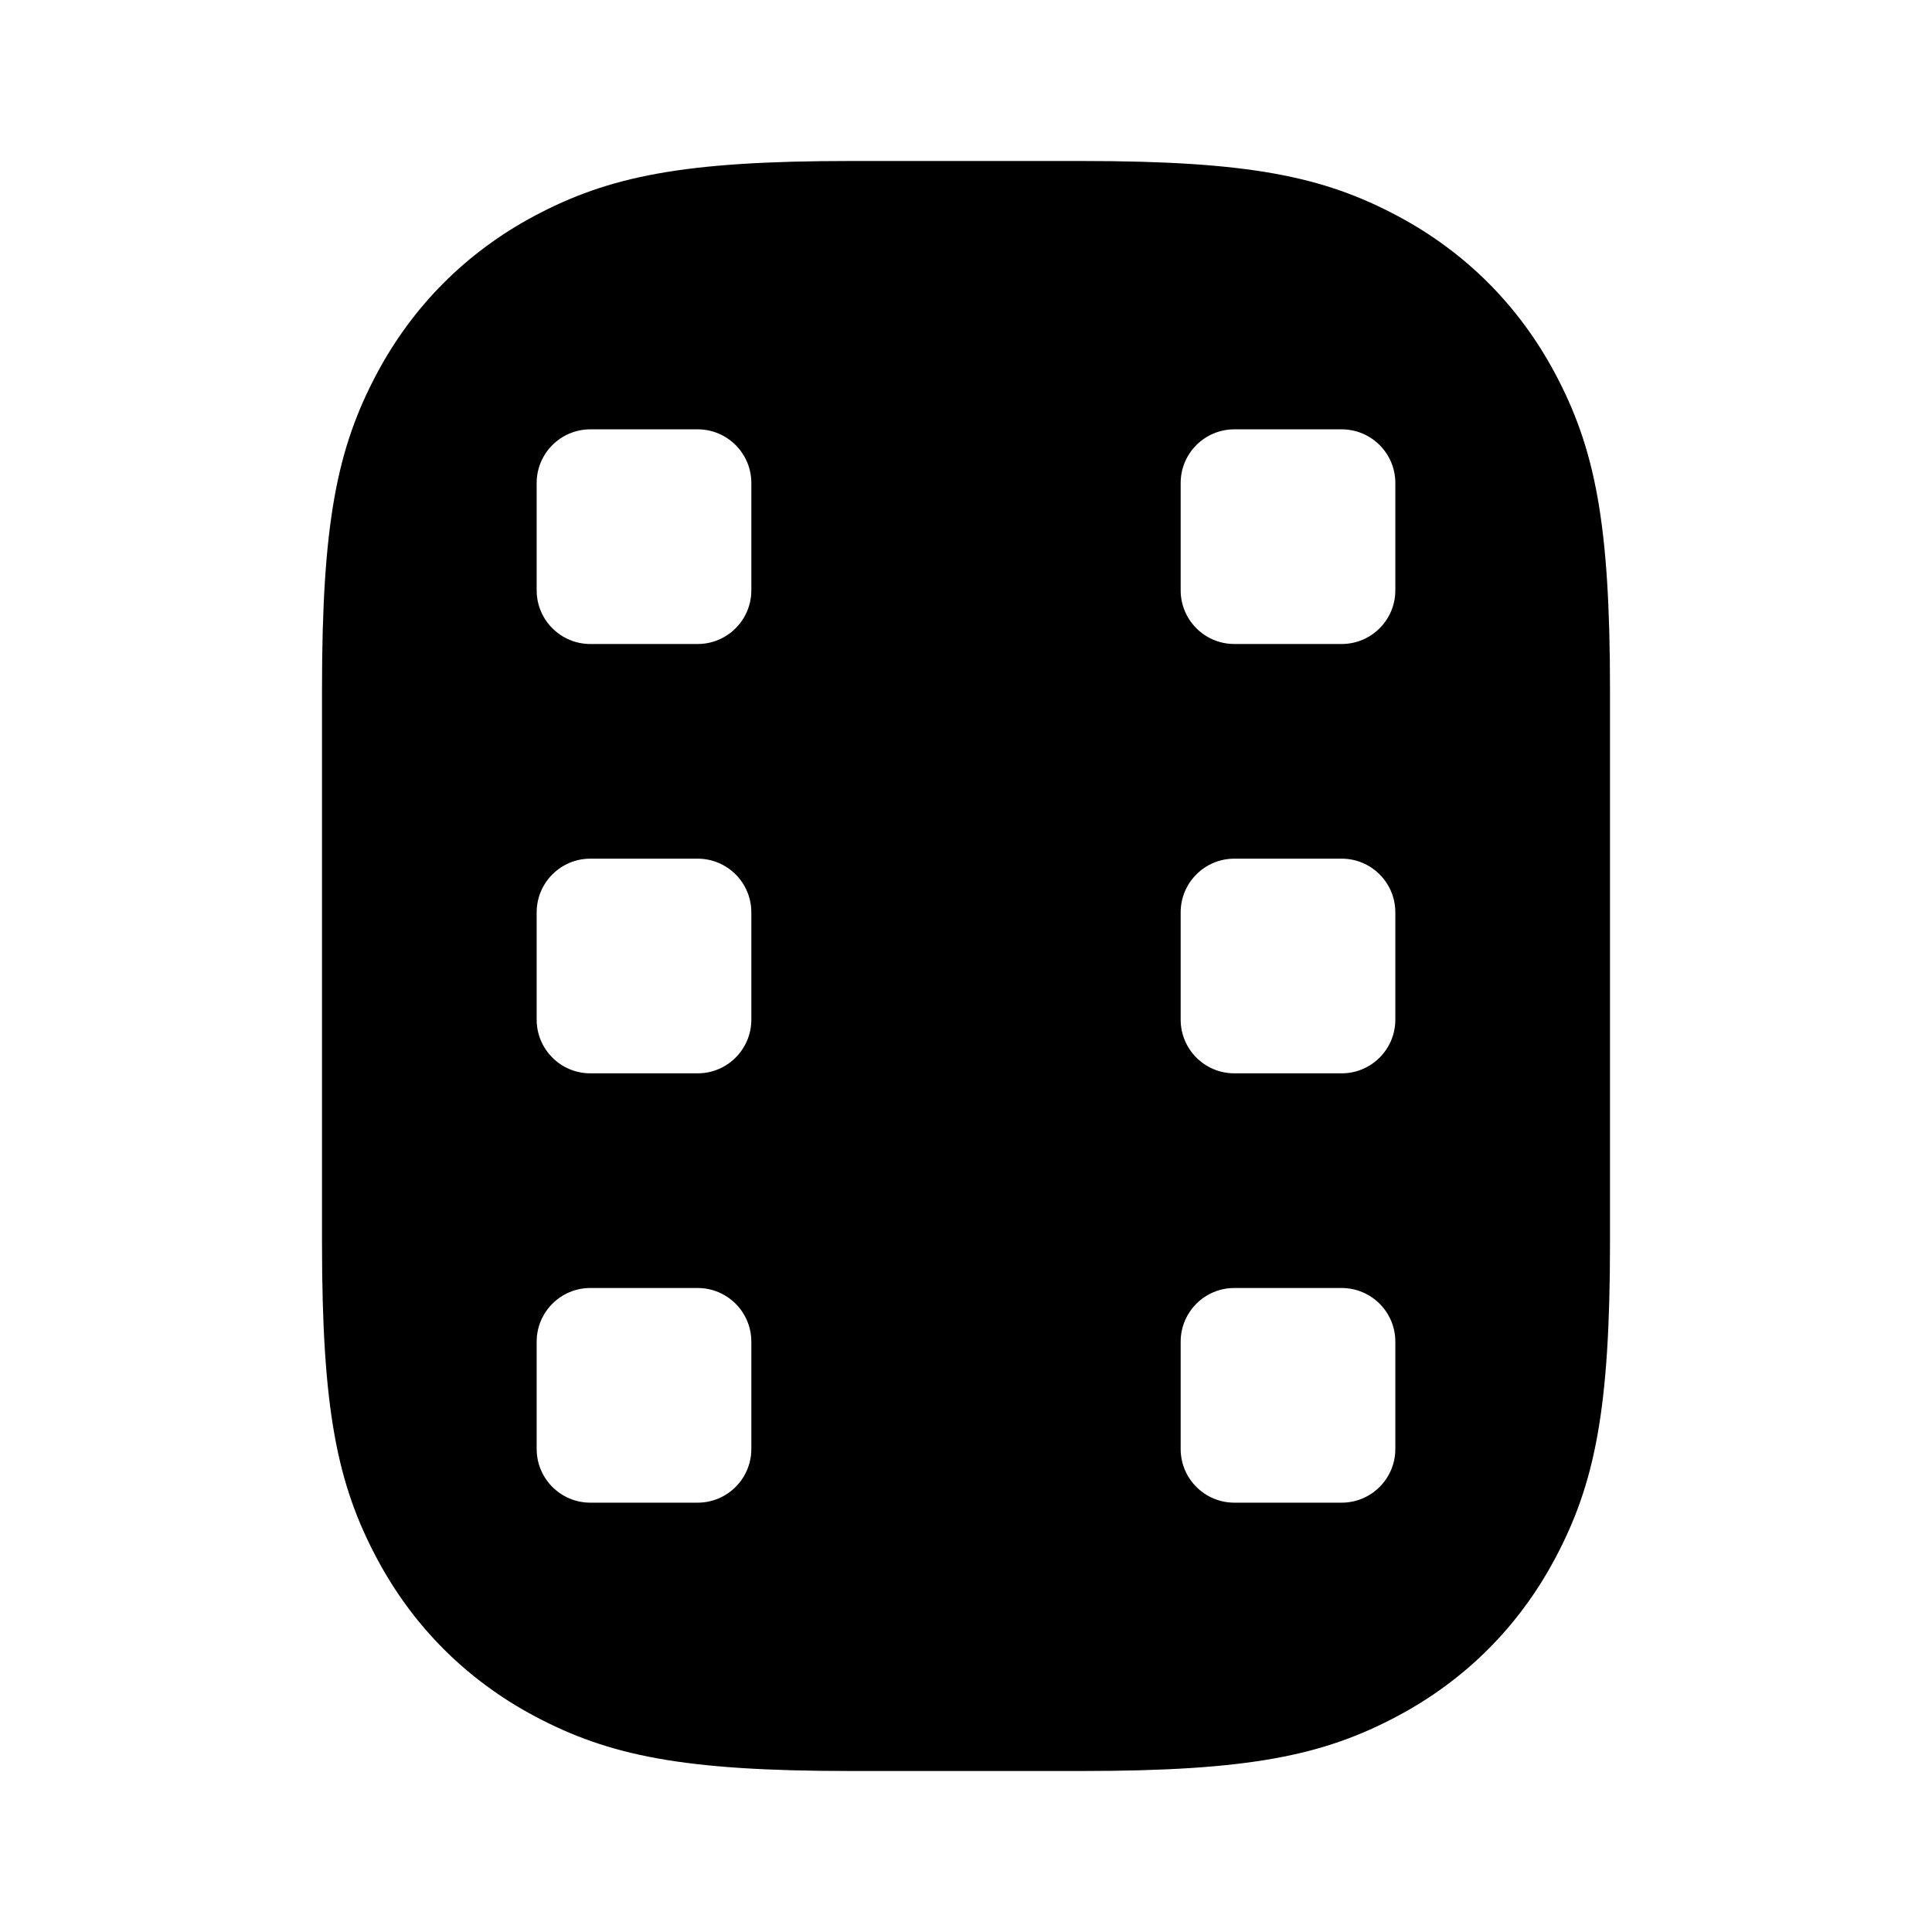
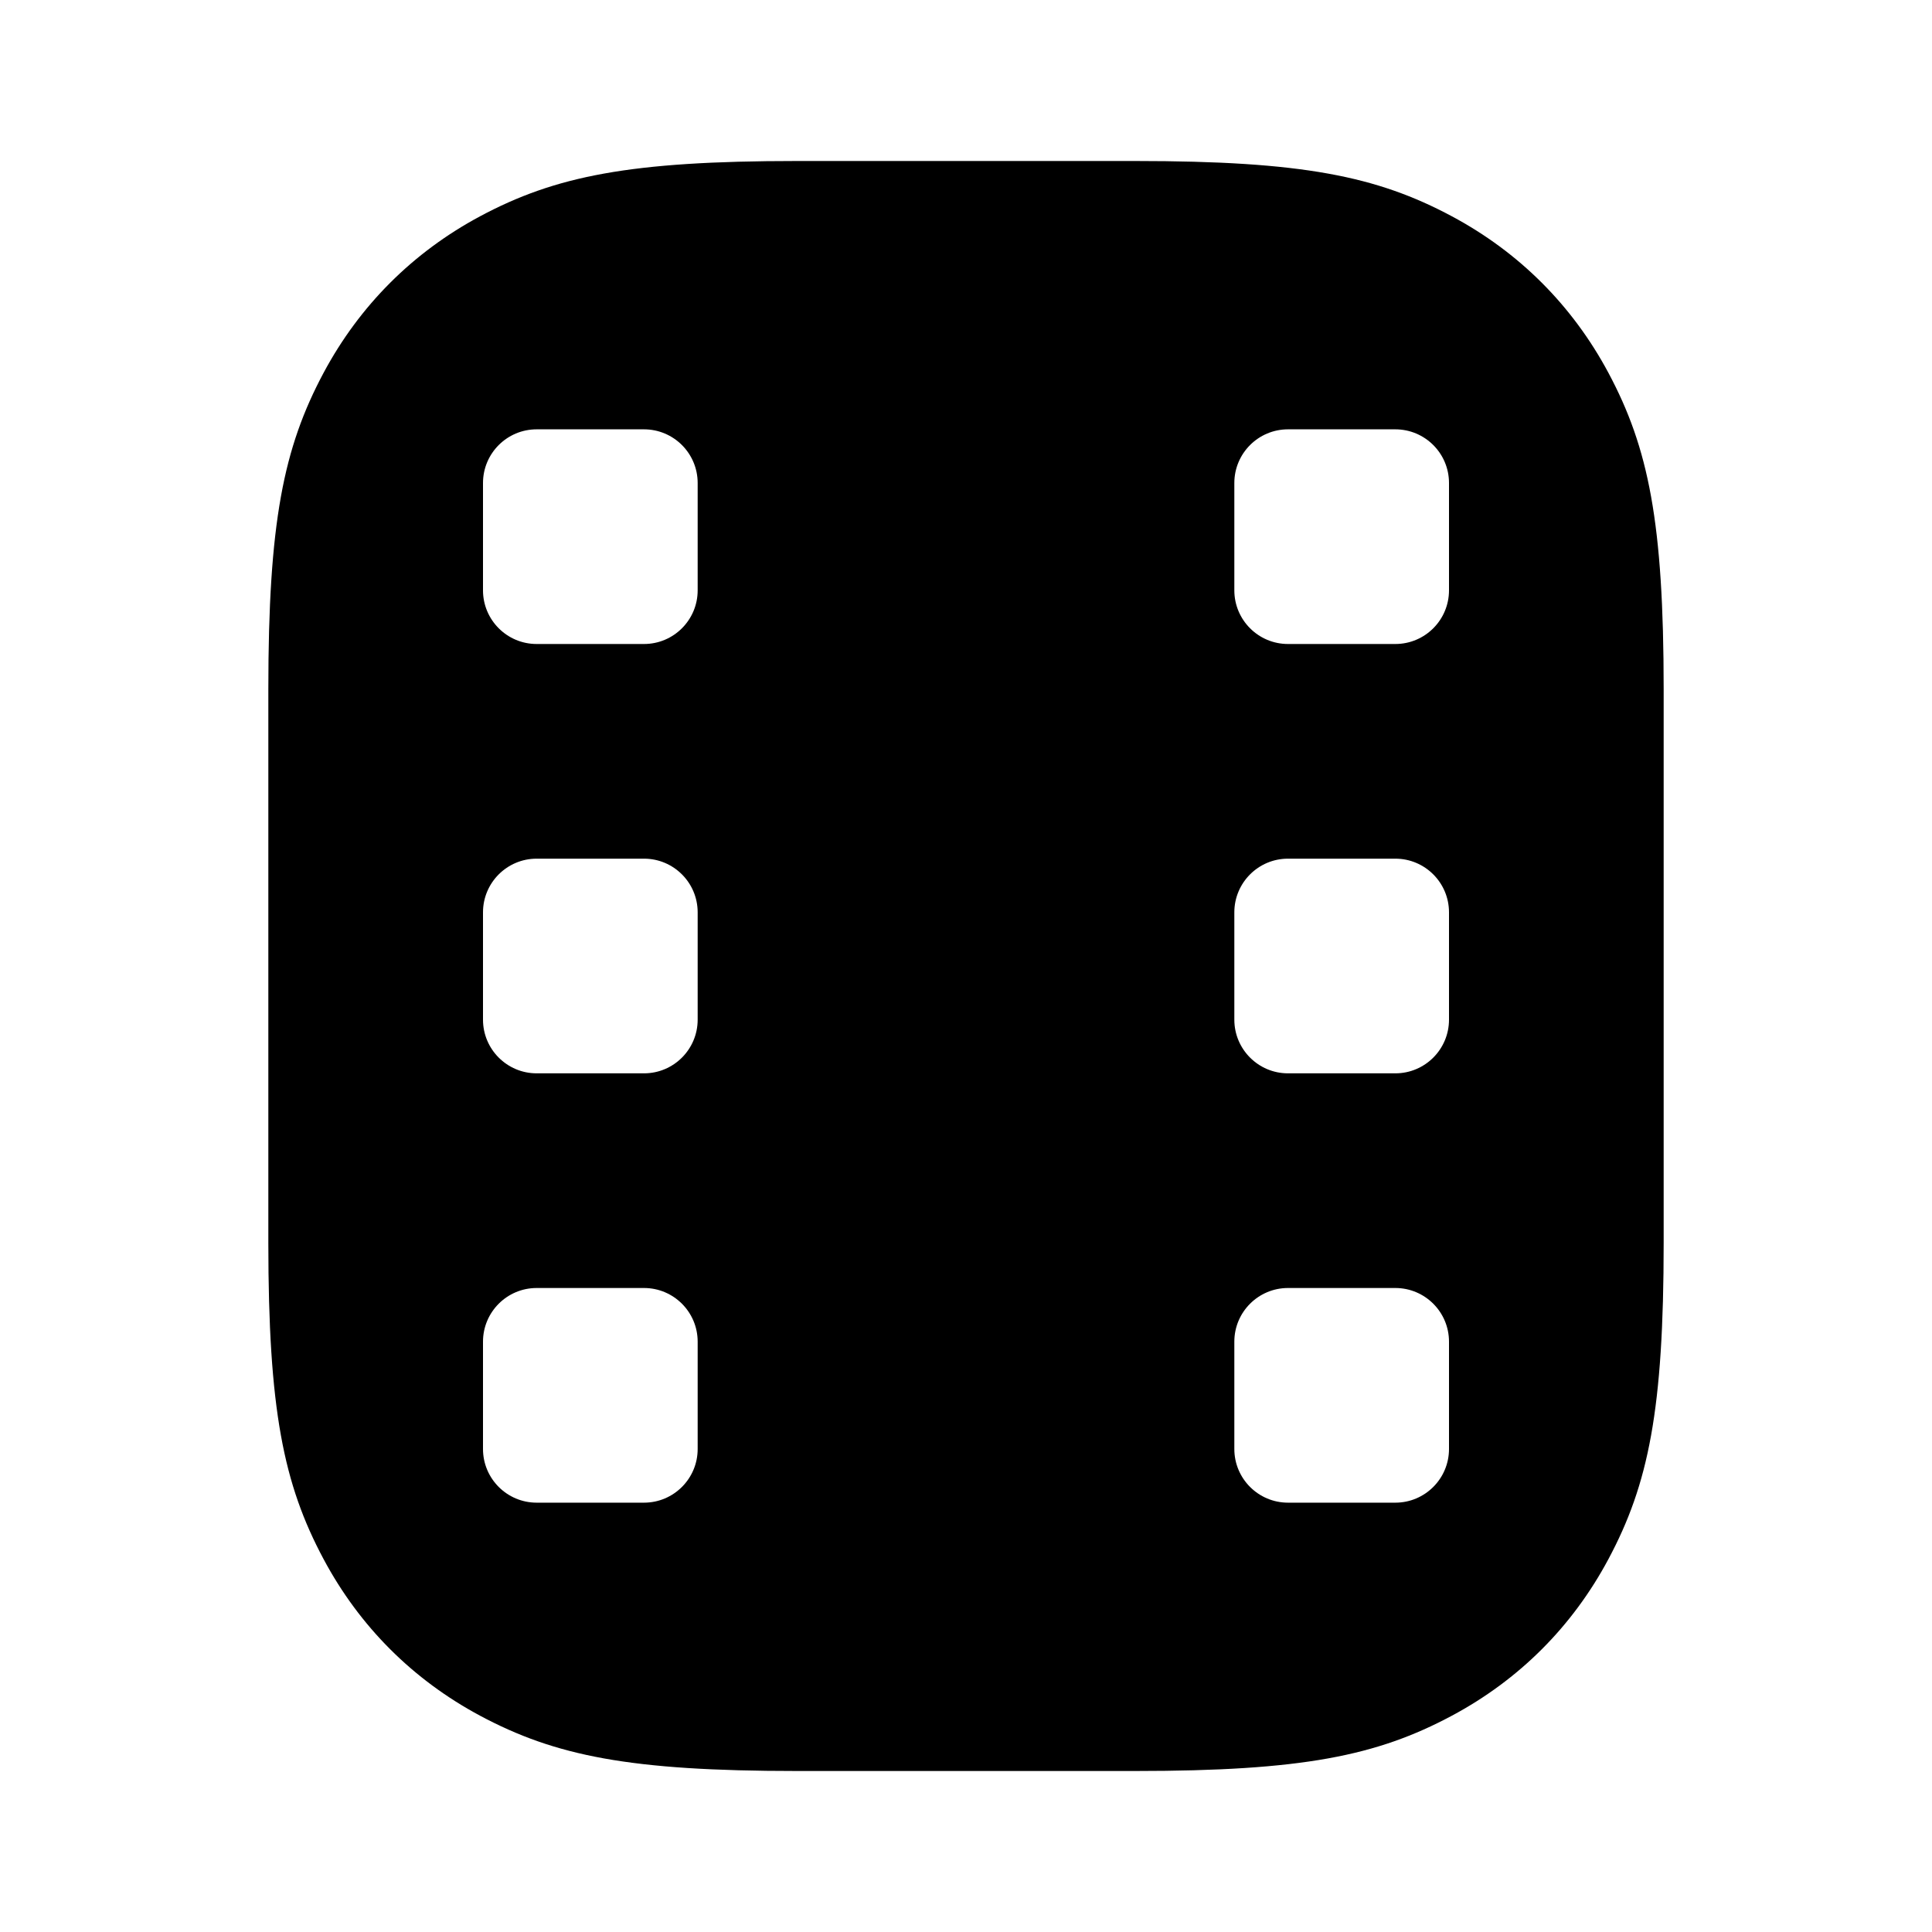
<svg xmlns="http://www.w3.org/2000/svg" width="36" height="36" viewBox="0 0 36 36" fill="none">
-   <path fill-rule="evenodd" clip-rule="evenodd" d="M9.946 4.03C11.348 3.281 12.737 3 15.844 3H20.156C23.263 3 24.652 3.281 26.053 4.03C27.308 4.701 28.299 5.693 28.97 6.946C29.719 8.348 30 9.737 30 12.844V23.156C30 26.263 29.719 27.652 28.97 29.053C28.299 30.308 27.308 31.299 26.053 31.97C24.652 32.719 23.263 33 20.156 33H15.844C12.737 33 11.348 32.719 9.946 31.97C8.693 31.299 7.701 30.308 7.03 29.053C6.281 27.652 6 26.263 6 23.156V12.844C6 9.737 6.281 8.348 7.03 6.946C7.701 5.693 8.693 4.701 9.946 4.03ZM10 9C10 8.448 10.448 8 11 8H13C13.552 8 14 8.448 14 9V11C14 11.552 13.552 12 13 12H11C10.448 12 10 11.552 10 11V9ZM11 16C10.448 16 10 16.448 10 17V19C10 19.552 10.448 20 11 20H13C13.552 20 14 19.552 14 19V17C14 16.448 13.552 16 13 16H11ZM10 25C10 24.448 10.448 24 11 24H13C13.552 24 14 24.448 14 25V27C14 27.552 13.552 28 13 28H11C10.448 28 10 27.552 10 27V25ZM23 24C22.448 24 22 24.448 22 25V27C22 27.552 22.448 28 23 28H25C25.552 28 26 27.552 26 27V25C26 24.448 25.552 24 25 24H23ZM22 17C22 16.448 22.448 16 23 16H25C25.552 16 26 16.448 26 17V19C26 19.552 25.552 20 25 20H23C22.448 20 22 19.552 22 19V17ZM23 8C22.448 8 22 8.448 22 9V11C22 11.552 22.448 12 23 12H25C25.552 12 26 11.552 26 11V9C26 8.448 25.552 8 25 8H23Z" fill="currentColor" />
+   <path fill-rule="evenodd" clip-rule="evenodd" d="M8.946 4.03C10.348 3.281 11.737 3 14.844 3H21.156C24.263 3 25.652 3.281 27.053 4.03C28.308 4.701 29.299 5.693 29.97 6.946C30.719 8.348 31 9.737 31 12.844V23.156C31 26.263 30.719 27.652 29.97 29.053C29.299 30.308 28.308 31.299 27.053 31.97C25.652 32.719 24.263 33 21.156 33H14.844C11.737 33 10.348 32.719 8.946 31.97C7.693 31.299 6.701 30.308 6.03 29.053C5.281 27.652 5 26.263 5 23.156V12.844C5 9.737 5.281 8.348 6.03 6.946C6.701 5.693 7.693 4.701 8.946 4.03ZM9 9C9 8.448 9.448 8 10 8H12C12.552 8 13 8.448 13 9V11C13 11.552 12.552 12 12 12H10C9.448 12 9 11.552 9 11V9ZM10 16C9.448 16 9 16.448 9 17V19C9 19.552 9.448 20 10 20H12C12.552 20 13 19.552 13 19V17C13 16.448 12.552 16 12 16H10ZM9 25C9 24.448 9.448 24 10 24H12C12.552 24 13 24.448 13 25V27C13 27.552 12.552 28 12 28H10C9.448 28 9 27.552 9 27V25ZM24 24C23.448 24 23 24.448 23 25V27C23 27.552 23.448 28 24 28H26C26.552 28 27 27.552 27 27V25C27 24.448 26.552 24 26 24H24ZM23 17C23 16.448 23.448 16 24 16H26C26.552 16 27 16.448 27 17V19C27 19.552 26.552 20 26 20H24C23.448 20 23 19.552 23 19V17ZM24 8C23.448 8 23 8.448 23 9V11C23 11.552 23.448 12 24 12H26C26.552 12 27 11.552 27 11V9C27 8.448 26.552 8 26 8H24Z" fill="currentColor" />
</svg>
